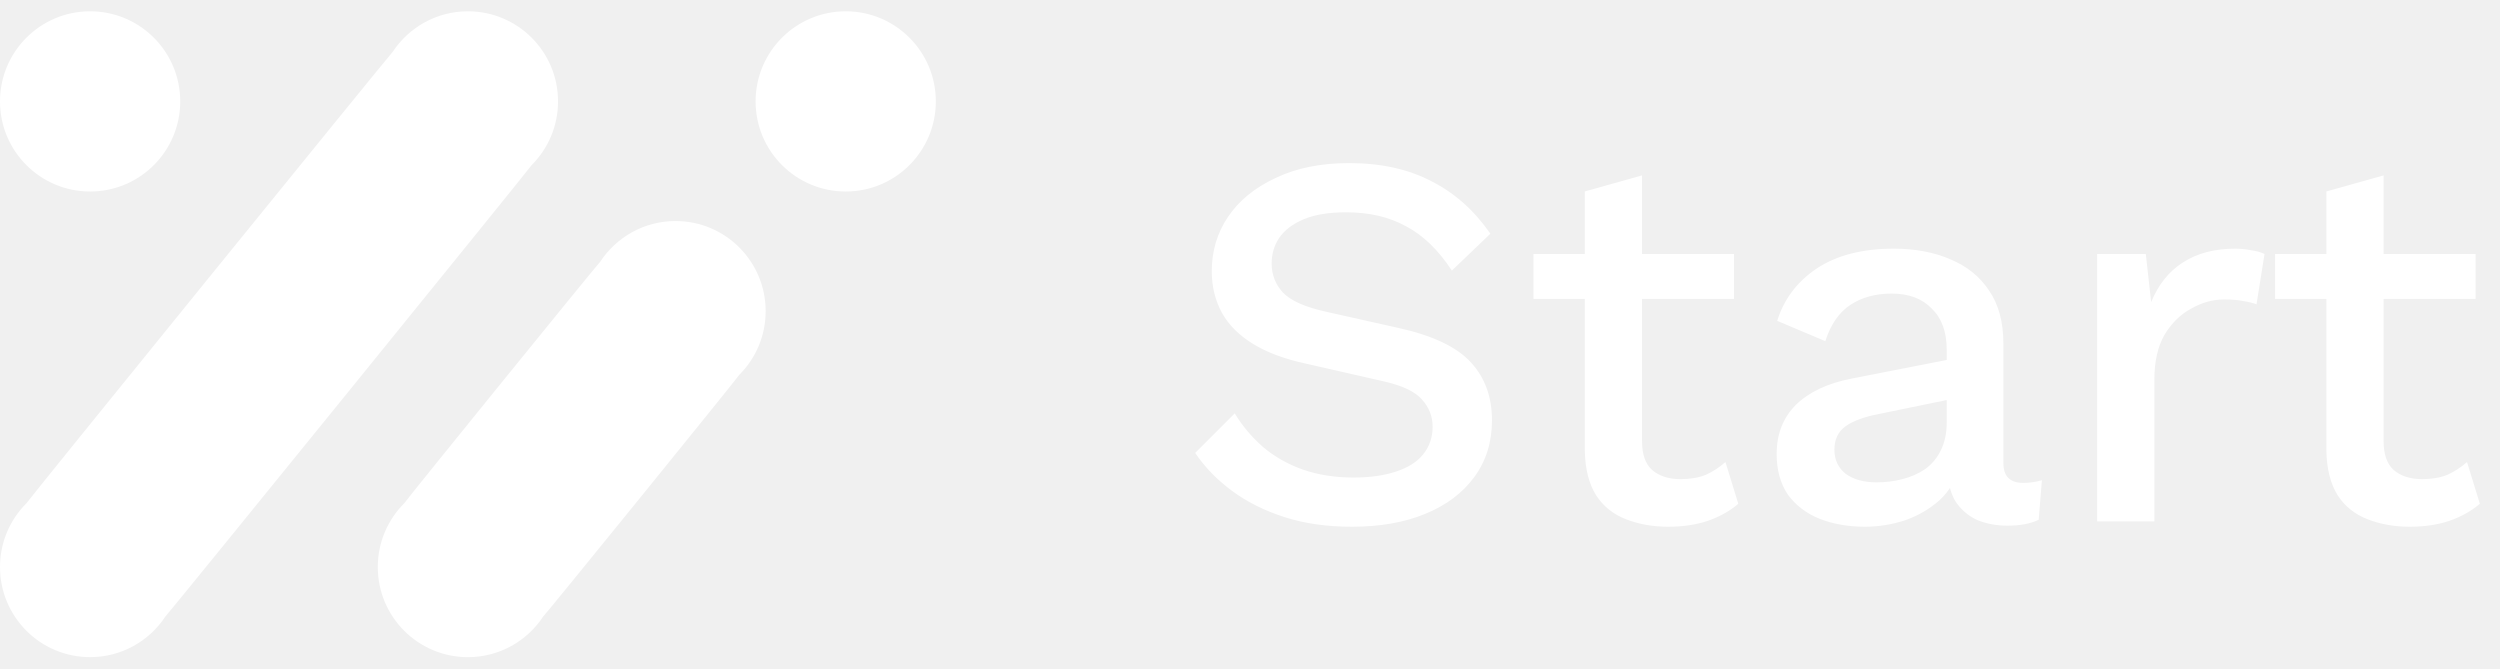
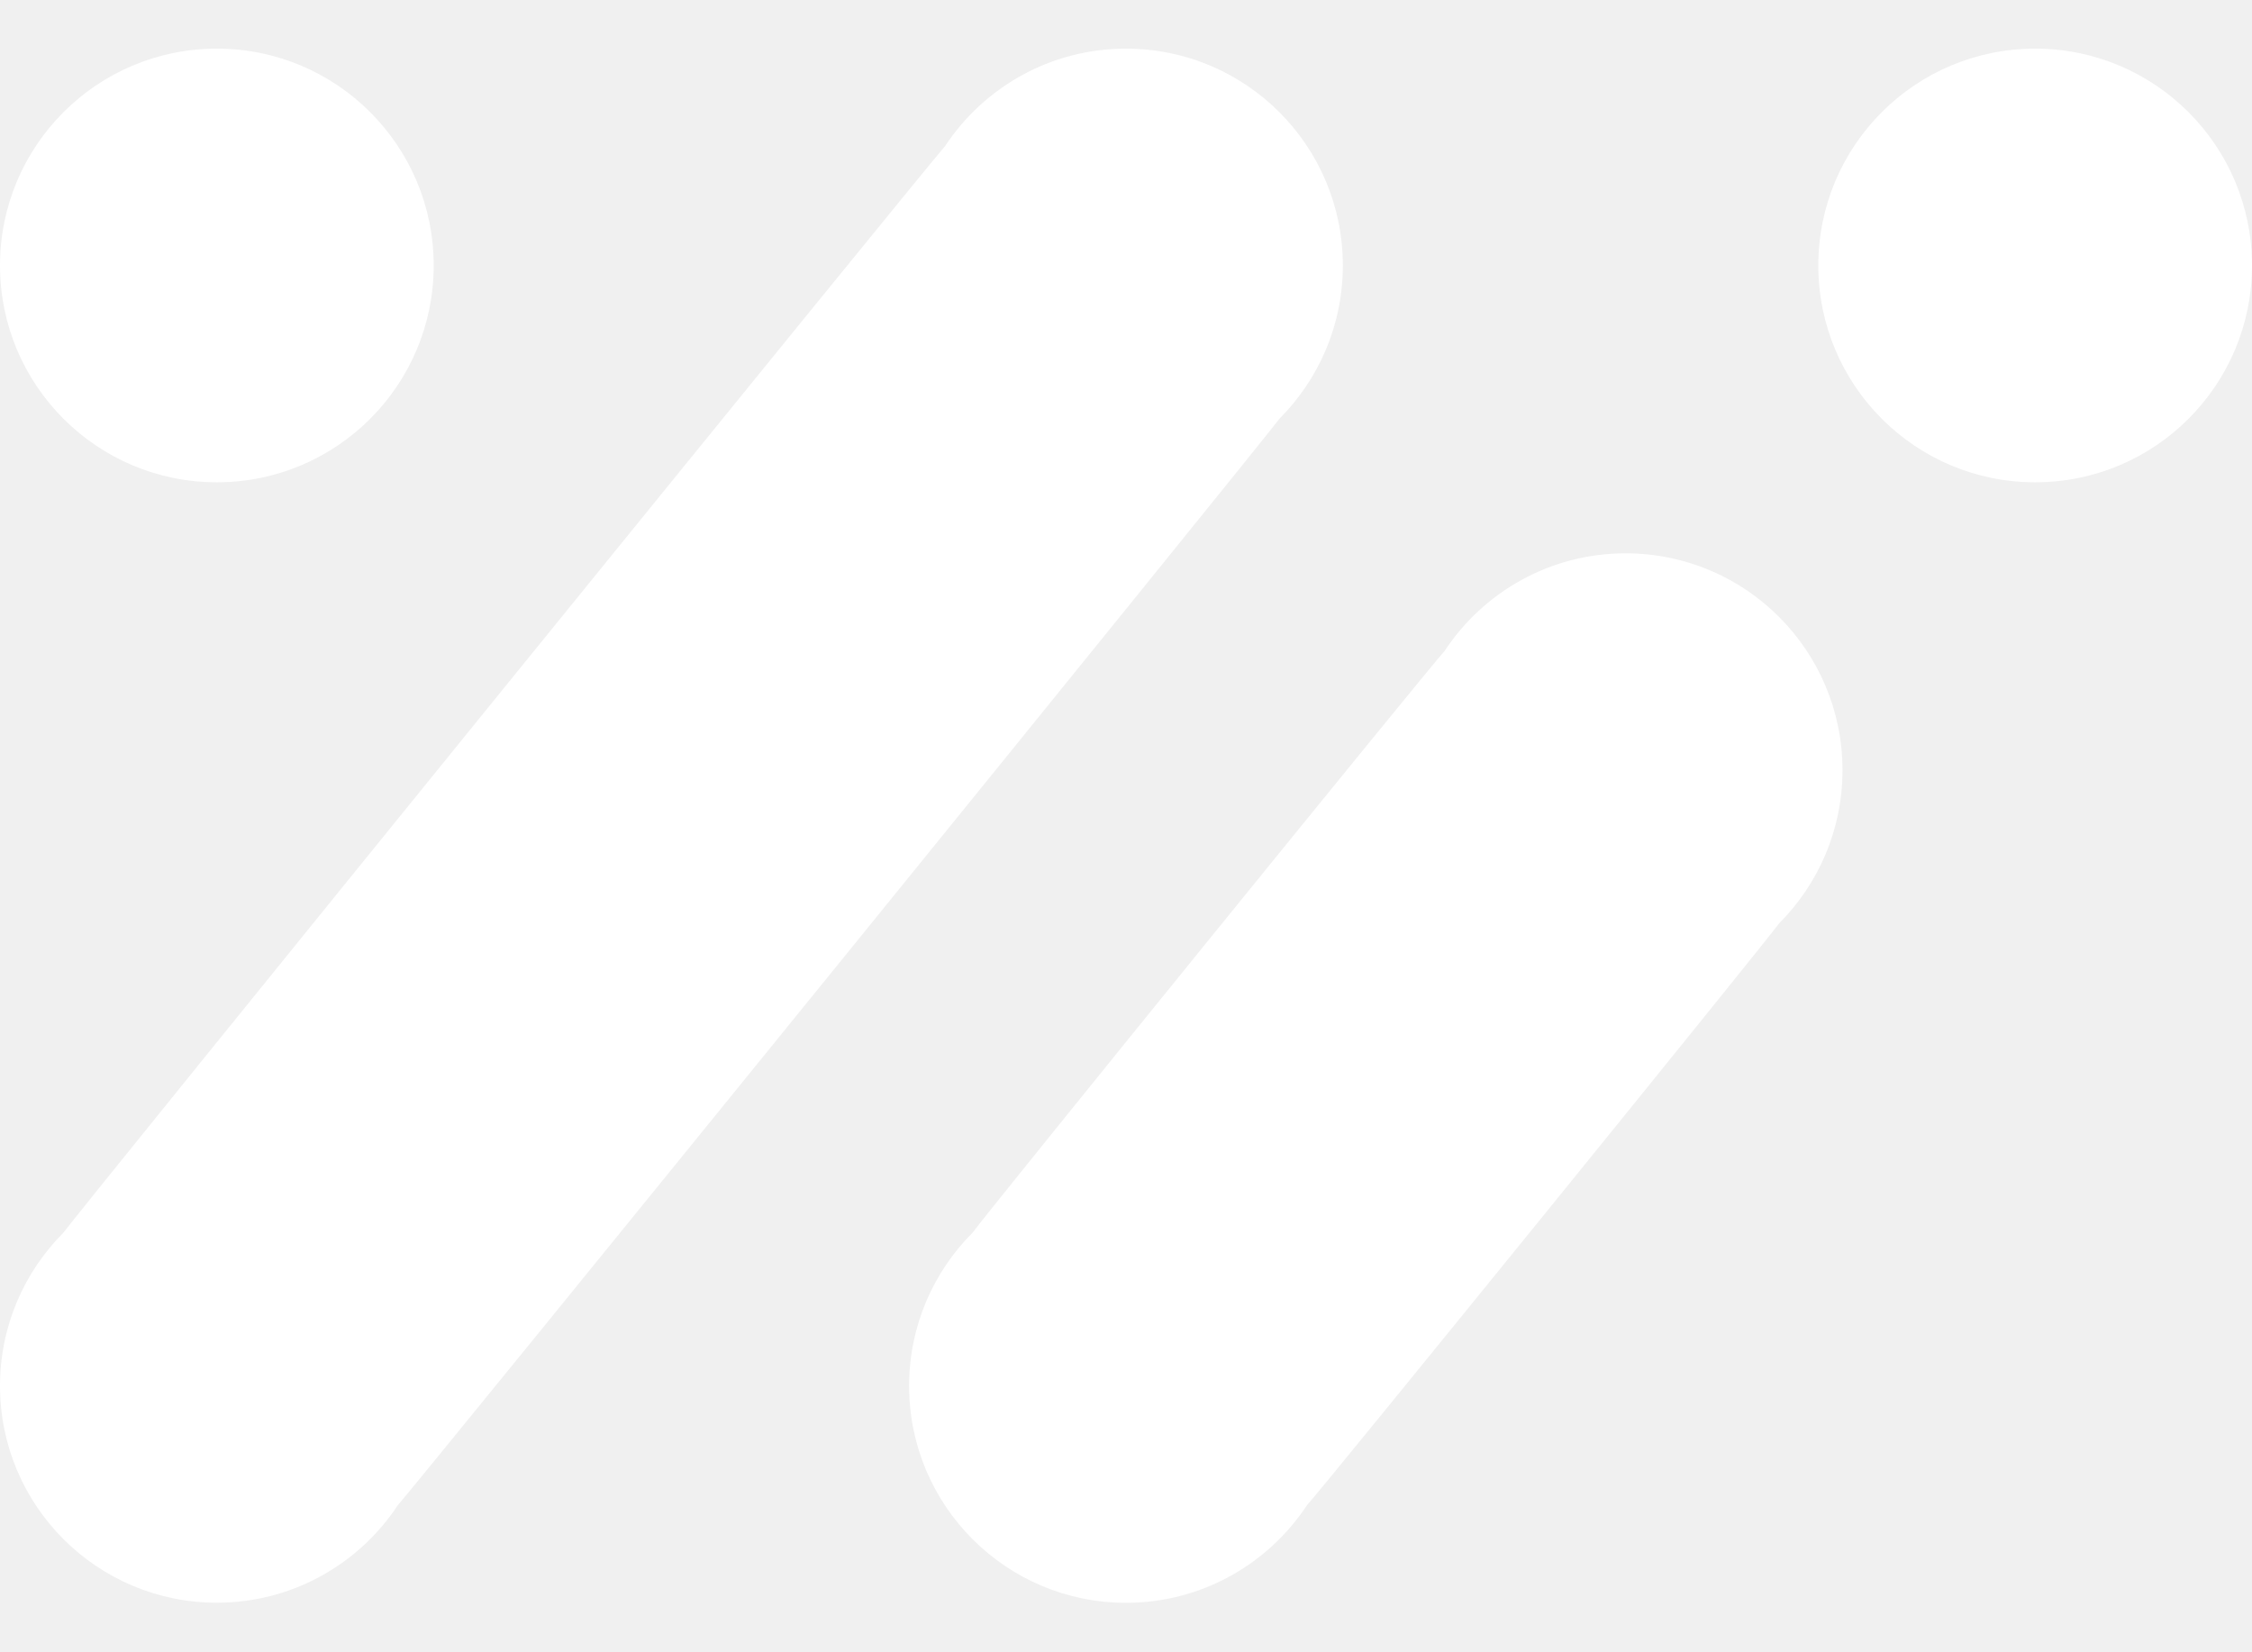
- <svg xmlns="http://www.w3.org/2000/svg" width="187" height="50" viewBox="0 0 187 50" fill="none">
-   <path d="M39.772 12.345C40.988 11.126 41.741 9.444 41.741 7.585C41.741 3.863 38.723 0.845 35 0.845C32.647 0.845 30.578 2.053 29.372 3.881C29.052 4.201 2.219 37.273 1.969 37.653C0.752 38.872 0 40.555 0 42.413C0 46.136 3.018 49.154 6.74 49.154C9.094 49.154 11.163 47.946 12.369 46.118C12.689 45.797 39.521 12.725 39.772 12.345Z" fill="white" />
-   <path d="M55.297 28.039C56.517 26.819 57.271 25.135 57.271 23.274C57.271 19.551 54.253 16.533 50.531 16.533C48.176 16.533 46.106 17.742 44.901 19.572C44.578 19.895 30.485 37.267 30.233 37.649C29.013 38.87 28.259 40.554 28.259 42.414C28.259 46.138 31.277 49.156 34.999 49.156C37.354 49.156 39.424 47.946 40.629 46.117C40.952 45.794 55.045 28.422 55.297 28.039Z" fill="white" />
-   <path d="M70 7.585C70 11.308 66.982 14.325 63.26 14.325C59.537 14.325 56.519 11.308 56.519 7.585C56.519 3.863 59.537 0.845 63.26 0.845C66.982 0.845 70 3.863 70 7.585Z" fill="white" />
-   <path d="M13.481 7.585C13.481 11.308 10.463 14.325 6.74 14.325C3.018 14.325 0 11.308 0 7.585C0 3.863 3.018 0.845 6.74 0.845C10.463 0.845 13.481 3.863 13.481 7.585Z" fill="white" />
-   <path d="M100.92 12.2C103.293 12.2 105.347 12.653 107.08 13.56C108.813 14.44 110.28 15.747 111.48 17.48L108.6 20.24C107.587 18.693 106.44 17.587 105.16 16.92C103.907 16.227 102.413 15.88 100.68 15.88C99.4 15.88 98.347 16.053 97.52 16.4C96.694 16.747 96.08 17.213 95.68 17.8C95.307 18.36 95.12 19 95.12 19.72C95.12 20.547 95.4 21.267 95.96 21.88C96.547 22.493 97.627 22.973 99.2 23.32L104.56 24.52C107.12 25.08 108.933 25.933 110 27.08C111.067 28.227 111.6 29.68 111.6 31.44C111.6 33.067 111.16 34.48 110.28 35.68C109.4 36.88 108.173 37.8 106.6 38.44C105.053 39.08 103.227 39.4 101.12 39.4C99.254 39.4 97.573 39.16 96.08 38.68C94.587 38.2 93.28 37.547 92.16 36.72C91.04 35.893 90.12 34.947 89.4 33.88L92.36 30.92C92.92 31.853 93.627 32.693 94.48 33.44C95.334 34.16 96.32 34.72 97.44 35.12C98.587 35.52 99.853 35.72 101.24 35.72C102.467 35.72 103.52 35.573 104.4 35.28C105.307 34.987 105.987 34.56 106.44 34C106.92 33.413 107.16 32.72 107.16 31.92C107.16 31.147 106.893 30.467 106.36 29.88C105.853 29.293 104.893 28.84 103.48 28.52L97.68 27.2C96.08 26.853 94.76 26.36 93.72 25.72C92.68 25.08 91.907 24.307 91.4 23.4C90.894 22.467 90.64 21.427 90.64 20.28C90.64 18.787 91.04 17.44 91.84 16.24C92.667 15.013 93.853 14.04 95.4 13.32C96.947 12.573 98.787 12.2 100.92 12.2ZM122.824 13.12V33C122.824 33.987 123.078 34.707 123.584 35.16C124.118 35.613 124.824 35.84 125.704 35.84C126.424 35.84 127.051 35.733 127.584 35.52C128.118 35.28 128.611 34.96 129.064 34.56L130.024 37.68C129.411 38.213 128.651 38.64 127.744 38.96C126.864 39.253 125.878 39.4 124.784 39.4C123.638 39.4 122.584 39.213 121.624 38.84C120.664 38.467 119.918 37.867 119.384 37.04C118.851 36.187 118.571 35.08 118.544 33.72V14.32L122.824 13.12ZM129.704 19V22.36H114.704V19H129.704ZM145.614 26.16C145.614 24.827 145.241 23.8 144.494 23.08C143.774 22.333 142.774 21.96 141.494 21.96C140.294 21.96 139.268 22.24 138.414 22.8C137.561 23.36 136.934 24.267 136.534 25.52L132.934 24C133.441 22.373 134.428 21.067 135.894 20.08C137.388 19.093 139.308 18.6 141.654 18.6C143.254 18.6 144.668 18.867 145.894 19.4C147.121 19.907 148.081 20.68 148.774 21.72C149.494 22.76 149.854 24.093 149.854 25.72V34.64C149.854 35.627 150.348 36.12 151.334 36.12C151.814 36.12 152.281 36.053 152.734 35.92L152.494 38.88C151.881 39.173 151.108 39.32 150.174 39.32C149.321 39.32 148.548 39.173 147.854 38.88C147.188 38.56 146.654 38.093 146.254 37.48C145.881 36.84 145.694 36.053 145.694 35.12V34.84L146.574 34.8C146.334 35.84 145.841 36.707 145.094 37.4C144.348 38.067 143.481 38.573 142.494 38.92C141.508 39.24 140.508 39.4 139.494 39.4C138.241 39.4 137.108 39.2 136.094 38.8C135.108 38.4 134.321 37.8 133.734 37C133.174 36.173 132.894 35.16 132.894 33.96C132.894 32.467 133.374 31.24 134.334 30.28C135.321 29.32 136.708 28.667 138.494 28.32L146.254 26.8L146.214 29.8L140.574 30.96C139.454 31.173 138.614 31.48 138.054 31.88C137.494 32.28 137.214 32.867 137.214 33.64C137.214 34.387 137.494 34.987 138.054 35.44C138.641 35.867 139.414 36.08 140.374 36.08C141.041 36.08 141.681 36 142.294 35.84C142.934 35.68 143.508 35.427 144.014 35.08C144.521 34.707 144.908 34.24 145.174 33.68C145.468 33.093 145.614 32.4 145.614 31.6V26.16ZM156.867 39V19H160.507L160.907 22.6C161.44 21.293 162.227 20.307 163.267 19.64C164.334 18.947 165.64 18.6 167.187 18.6C167.587 18.6 167.987 18.64 168.387 18.72C168.787 18.773 169.12 18.867 169.387 19L168.787 22.76C168.494 22.653 168.16 22.573 167.787 22.52C167.44 22.44 166.96 22.4 166.347 22.4C165.52 22.4 164.707 22.627 163.907 23.08C163.107 23.507 162.44 24.16 161.907 25.04C161.4 25.92 161.147 27.04 161.147 28.4V39H156.867ZM178.293 13.12V33C178.293 33.987 178.546 34.707 179.053 35.16C179.586 35.613 180.293 35.84 181.173 35.84C181.893 35.84 182.52 35.733 183.053 35.52C183.586 35.28 184.08 34.96 184.533 34.56L185.493 37.68C184.88 38.213 184.12 38.64 183.213 38.96C182.333 39.253 181.346 39.4 180.253 39.4C179.106 39.4 178.053 39.213 177.093 38.84C176.133 38.467 175.386 37.867 174.853 37.04C174.32 36.187 174.04 35.08 174.013 33.72V14.32L178.293 13.12ZM185.173 19V22.36H170.173V19H185.173Z" fill="white" />
+ <svg xmlns="http://www.w3.org/2000/svg" width="45" height="33" viewBox="0 0 45 33" fill="none">
+   <path d="M25.568 8.365C26.349 7.581 26.833 6.5 26.833 5.305C26.833 2.912 24.893 0.972 22.5 0.972C20.987 0.972 19.657 1.748 18.882 2.923C18.676 3.13 1.427 24.39 1.266 24.634C0.484 25.418 0 26.5 0 27.694C0 30.087 1.94 32.027 4.333 32.027C5.846 32.027 7.176 31.251 7.951 30.076C8.157 29.869 25.406 8.609 25.568 8.365Z" fill="white" />
+   <path d="M35.548 18.454C36.332 17.669 36.817 16.587 36.817 15.39C36.817 12.997 34.877 11.057 32.484 11.057C30.97 11.057 29.64 11.834 28.865 13.01C28.657 13.218 19.597 24.386 19.435 24.632C18.651 25.416 18.166 26.499 18.166 27.695C18.166 30.088 20.107 32.029 22.5 32.029C24.013 32.029 25.344 31.251 26.119 30.075C26.326 29.868 35.386 18.7 35.548 18.454Z" fill="white" />
+   <path d="M45 5.305C45 7.698 43.06 9.638 40.667 9.638C38.273 9.638 36.334 7.698 36.334 5.305C36.334 2.912 38.273 0.972 40.667 0.972C43.06 0.972 45 2.912 45 5.305Z" fill="white" />
+   <path d="M8.666 5.305C8.666 7.698 6.726 9.638 4.333 9.638C1.94 9.638 0 7.698 0 5.305C0 2.912 1.94 0.972 4.333 0.972C6.726 0.972 8.666 2.912 8.666 5.305Z" fill="white" />
</svg>
